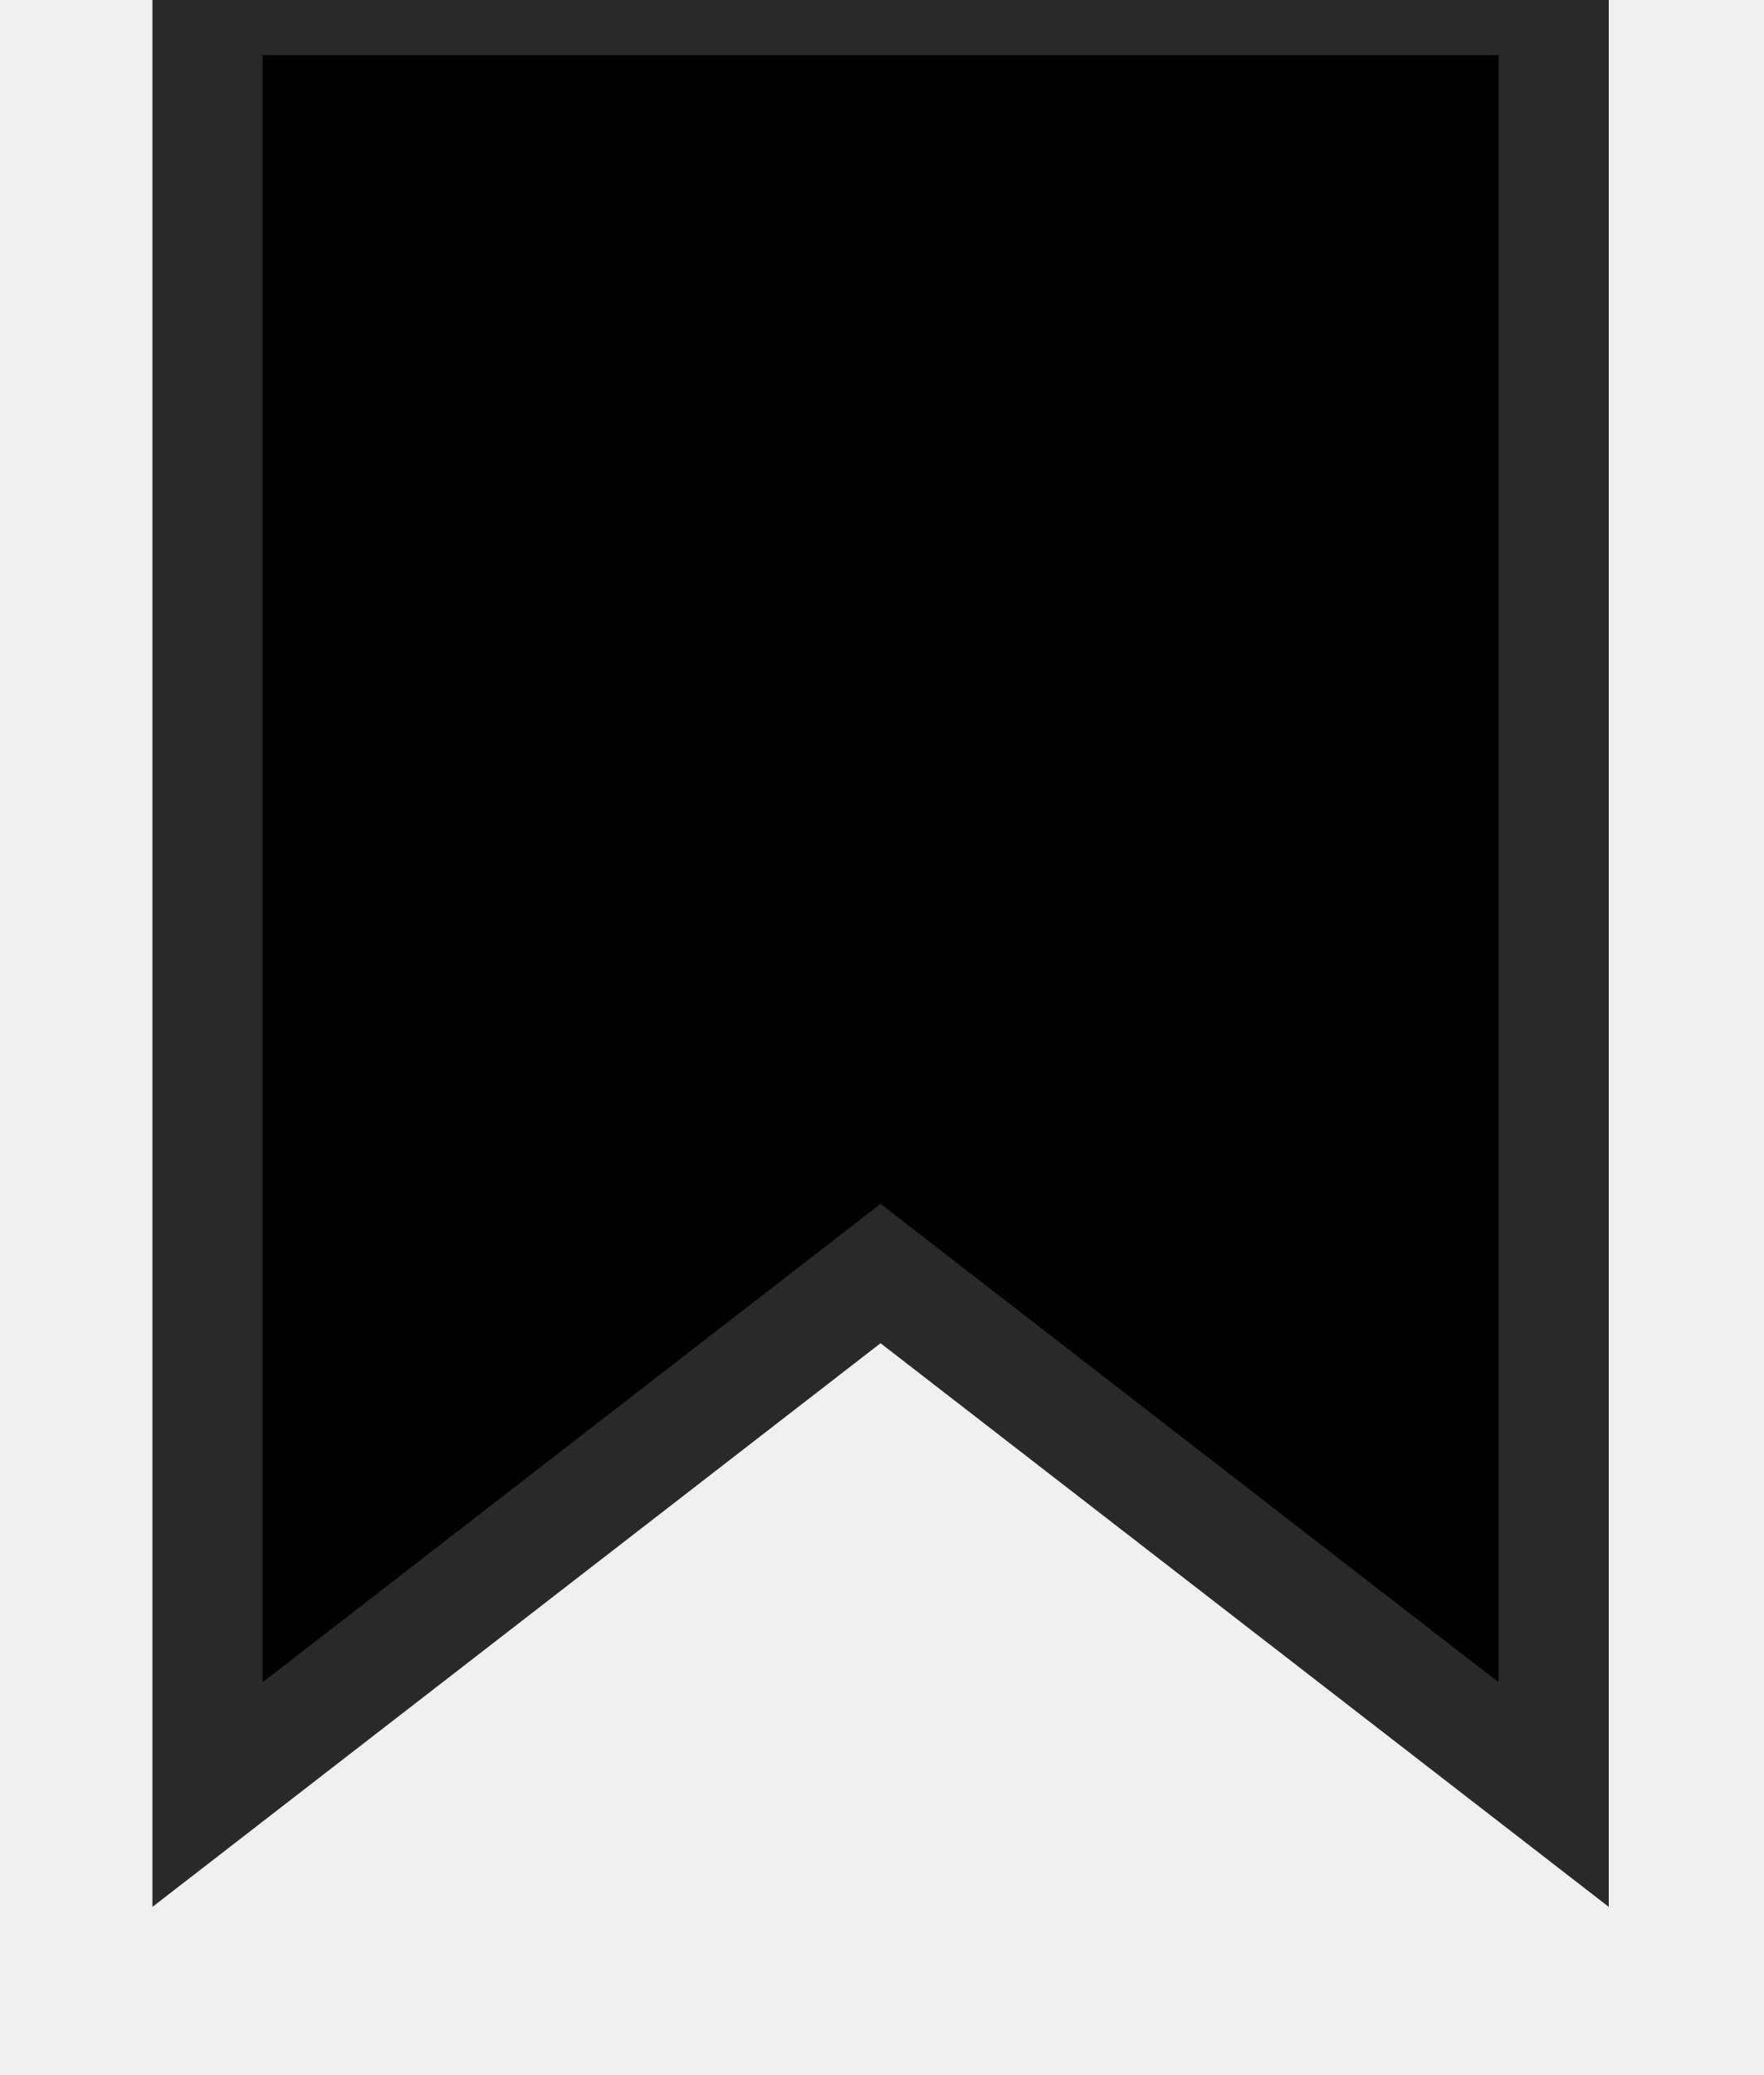
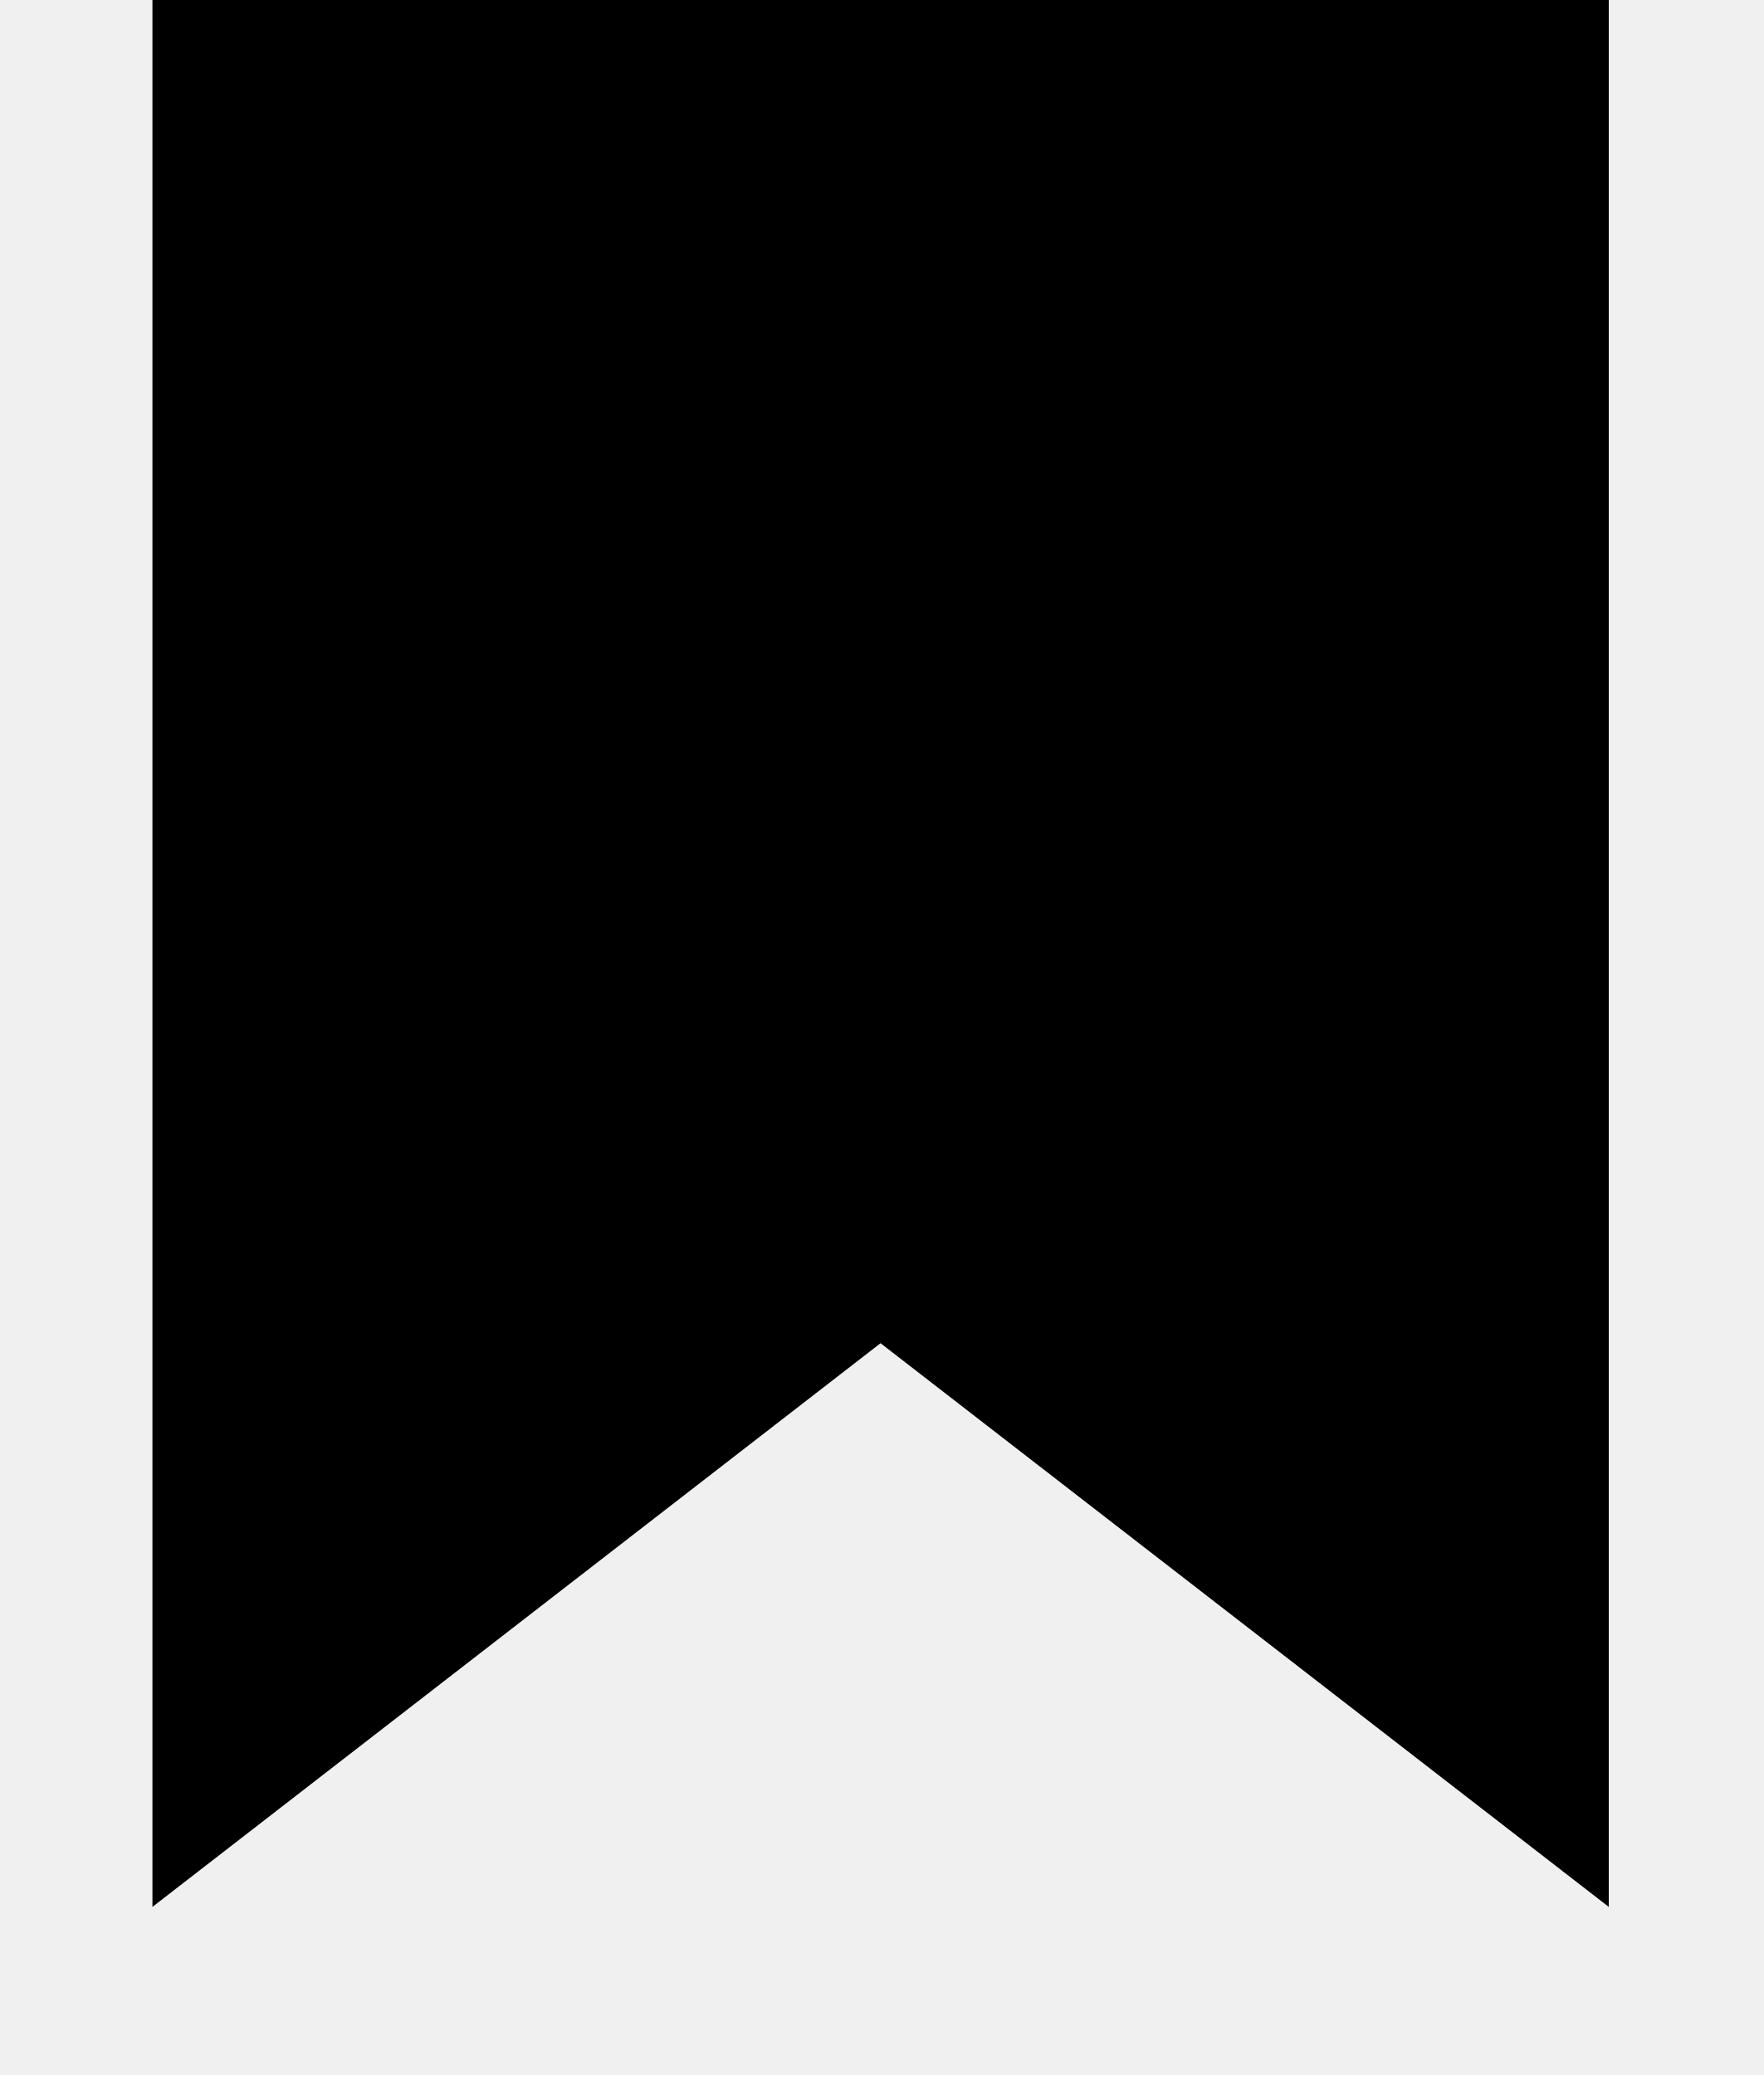
<svg xmlns="http://www.w3.org/2000/svg" viewBox="0 0 17 20">
  <g clip-path="url(#clip0_2036_5016)">
-     <path d="M2 0H14.973V17.297L8.486 12.275L2 17.297V0Z" stroke="#292929" fill="currentColor" stroke-width="1.062" />
+     <path d="M2 0H14.973V17.297L8.486 12.275L2 17.297V0Z" stroke="currentColor" stroke-width="1.062" />
  </g>
  <defs>
    <clipPath id="clip0_2036_5016">
      <rect width="17" height="20" fill="white" />
    </clipPath>
  </defs>
</svg>
